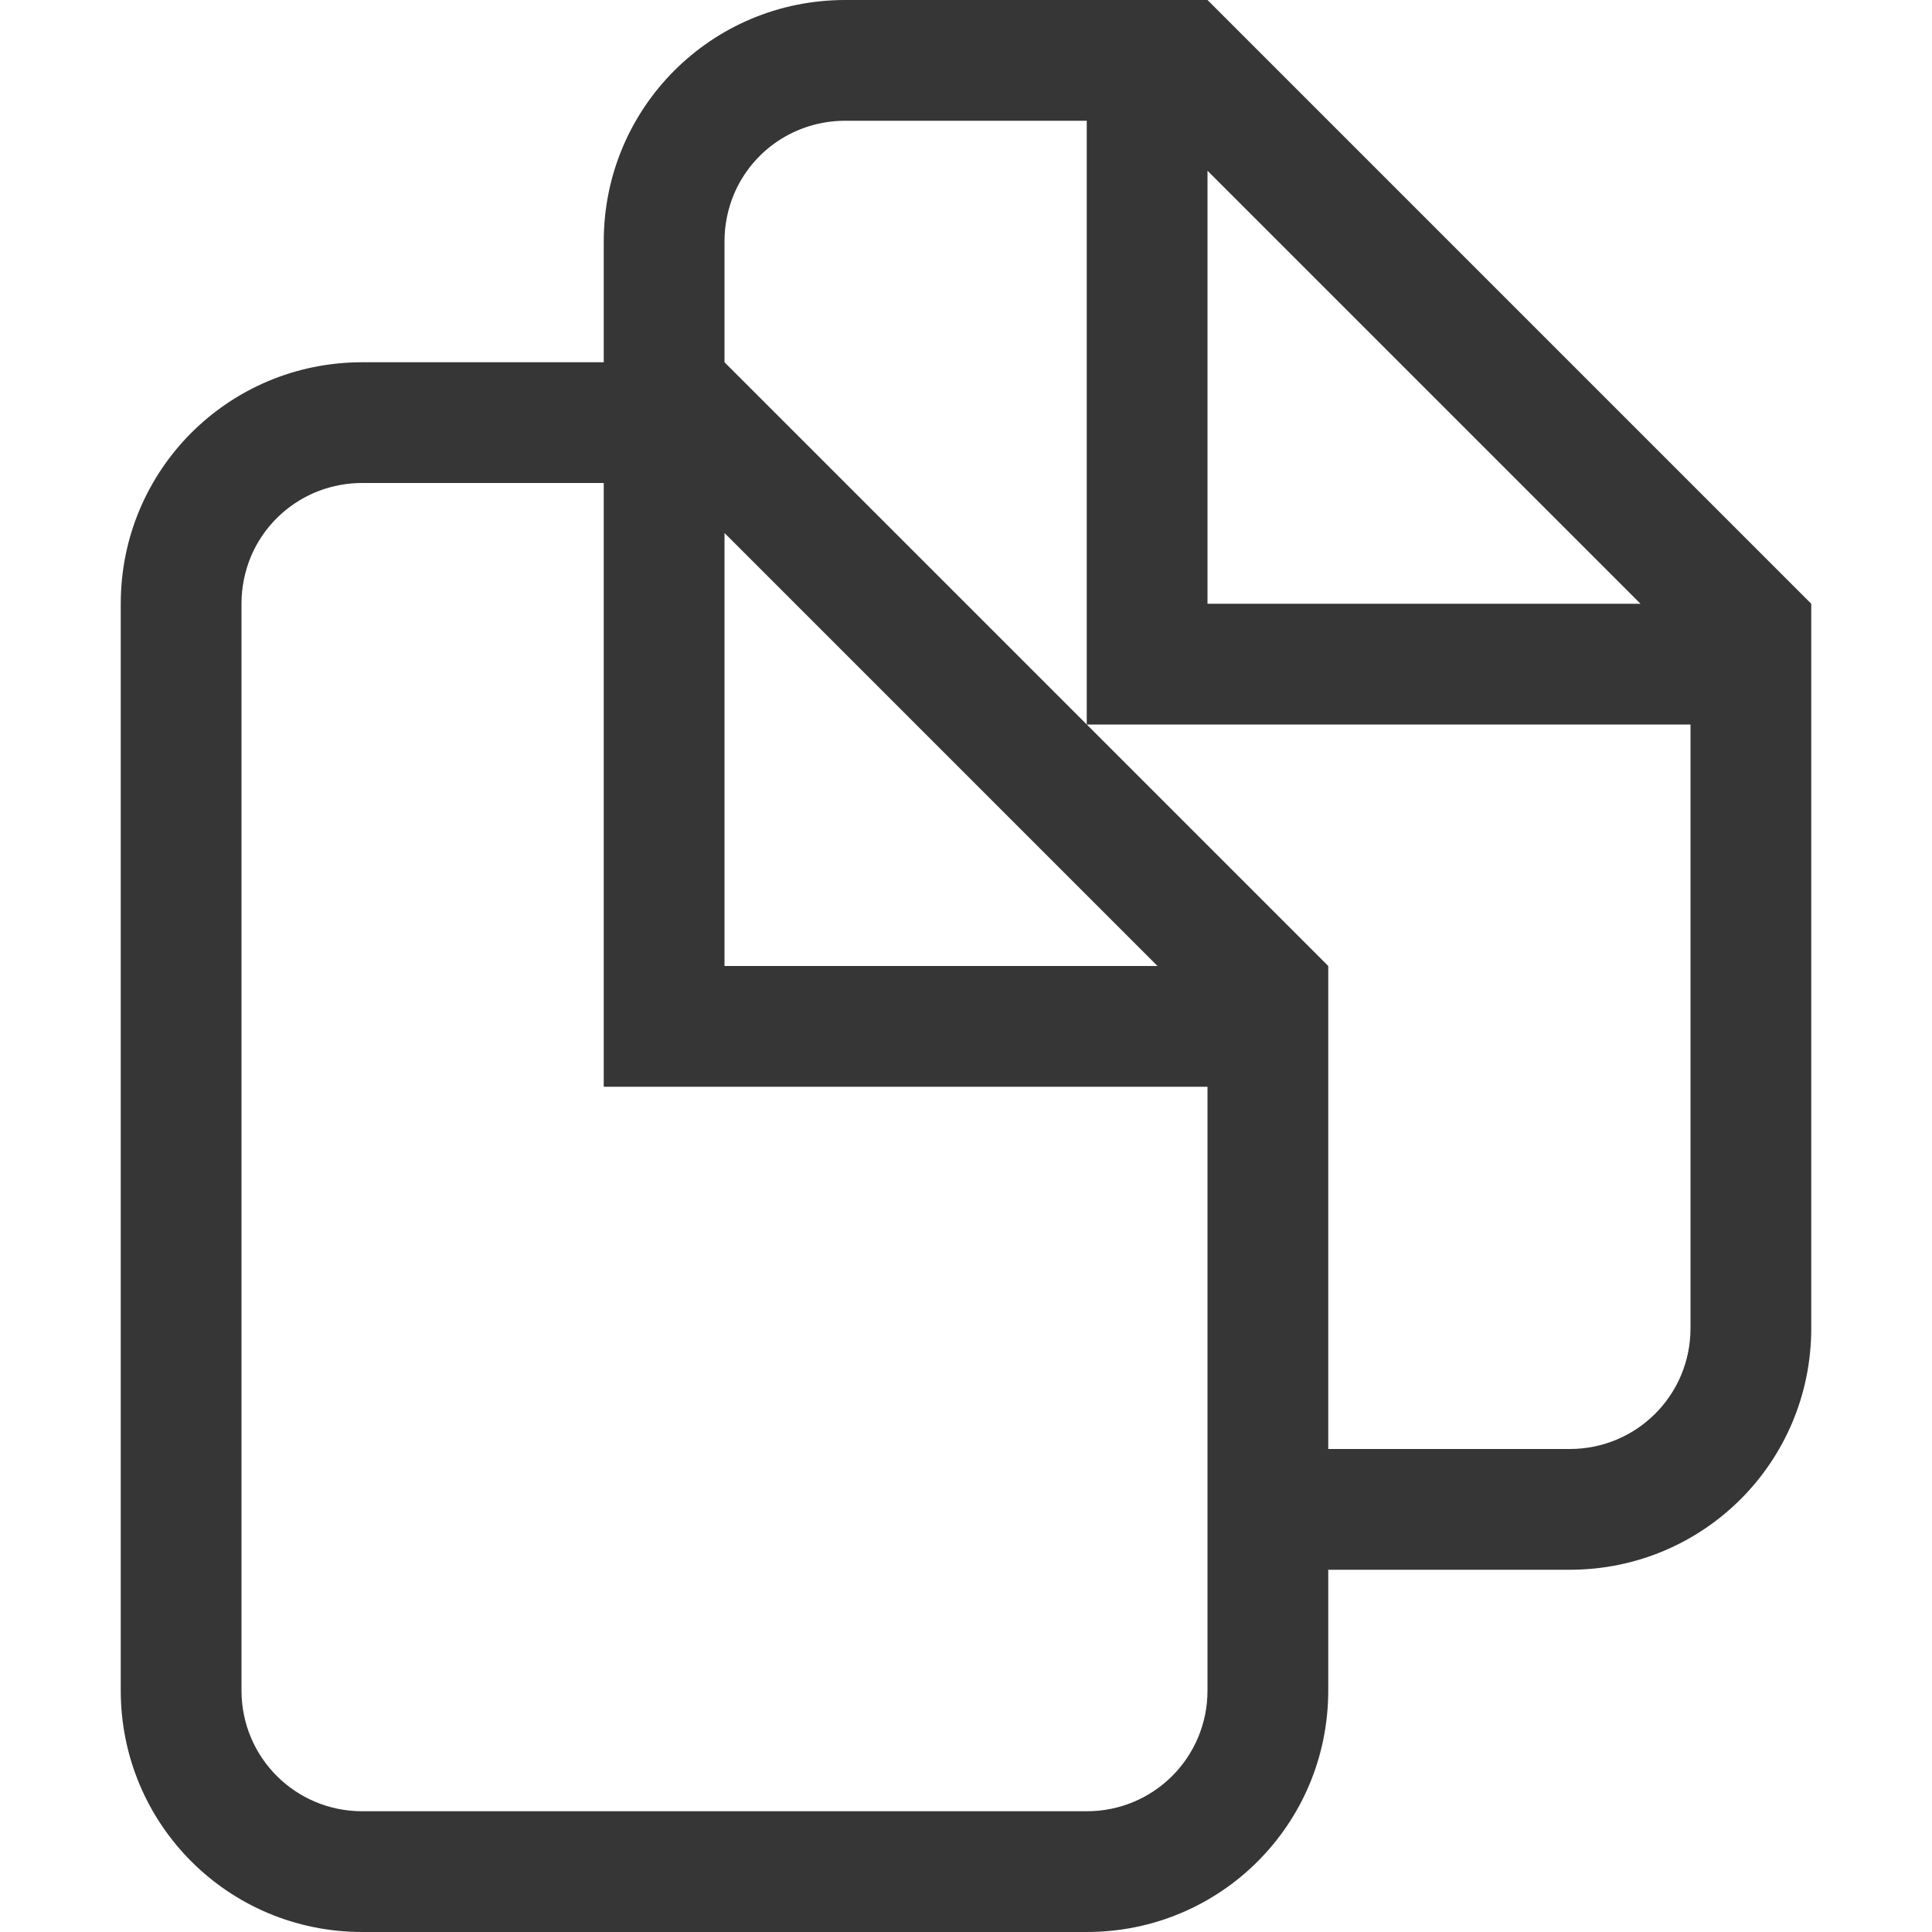
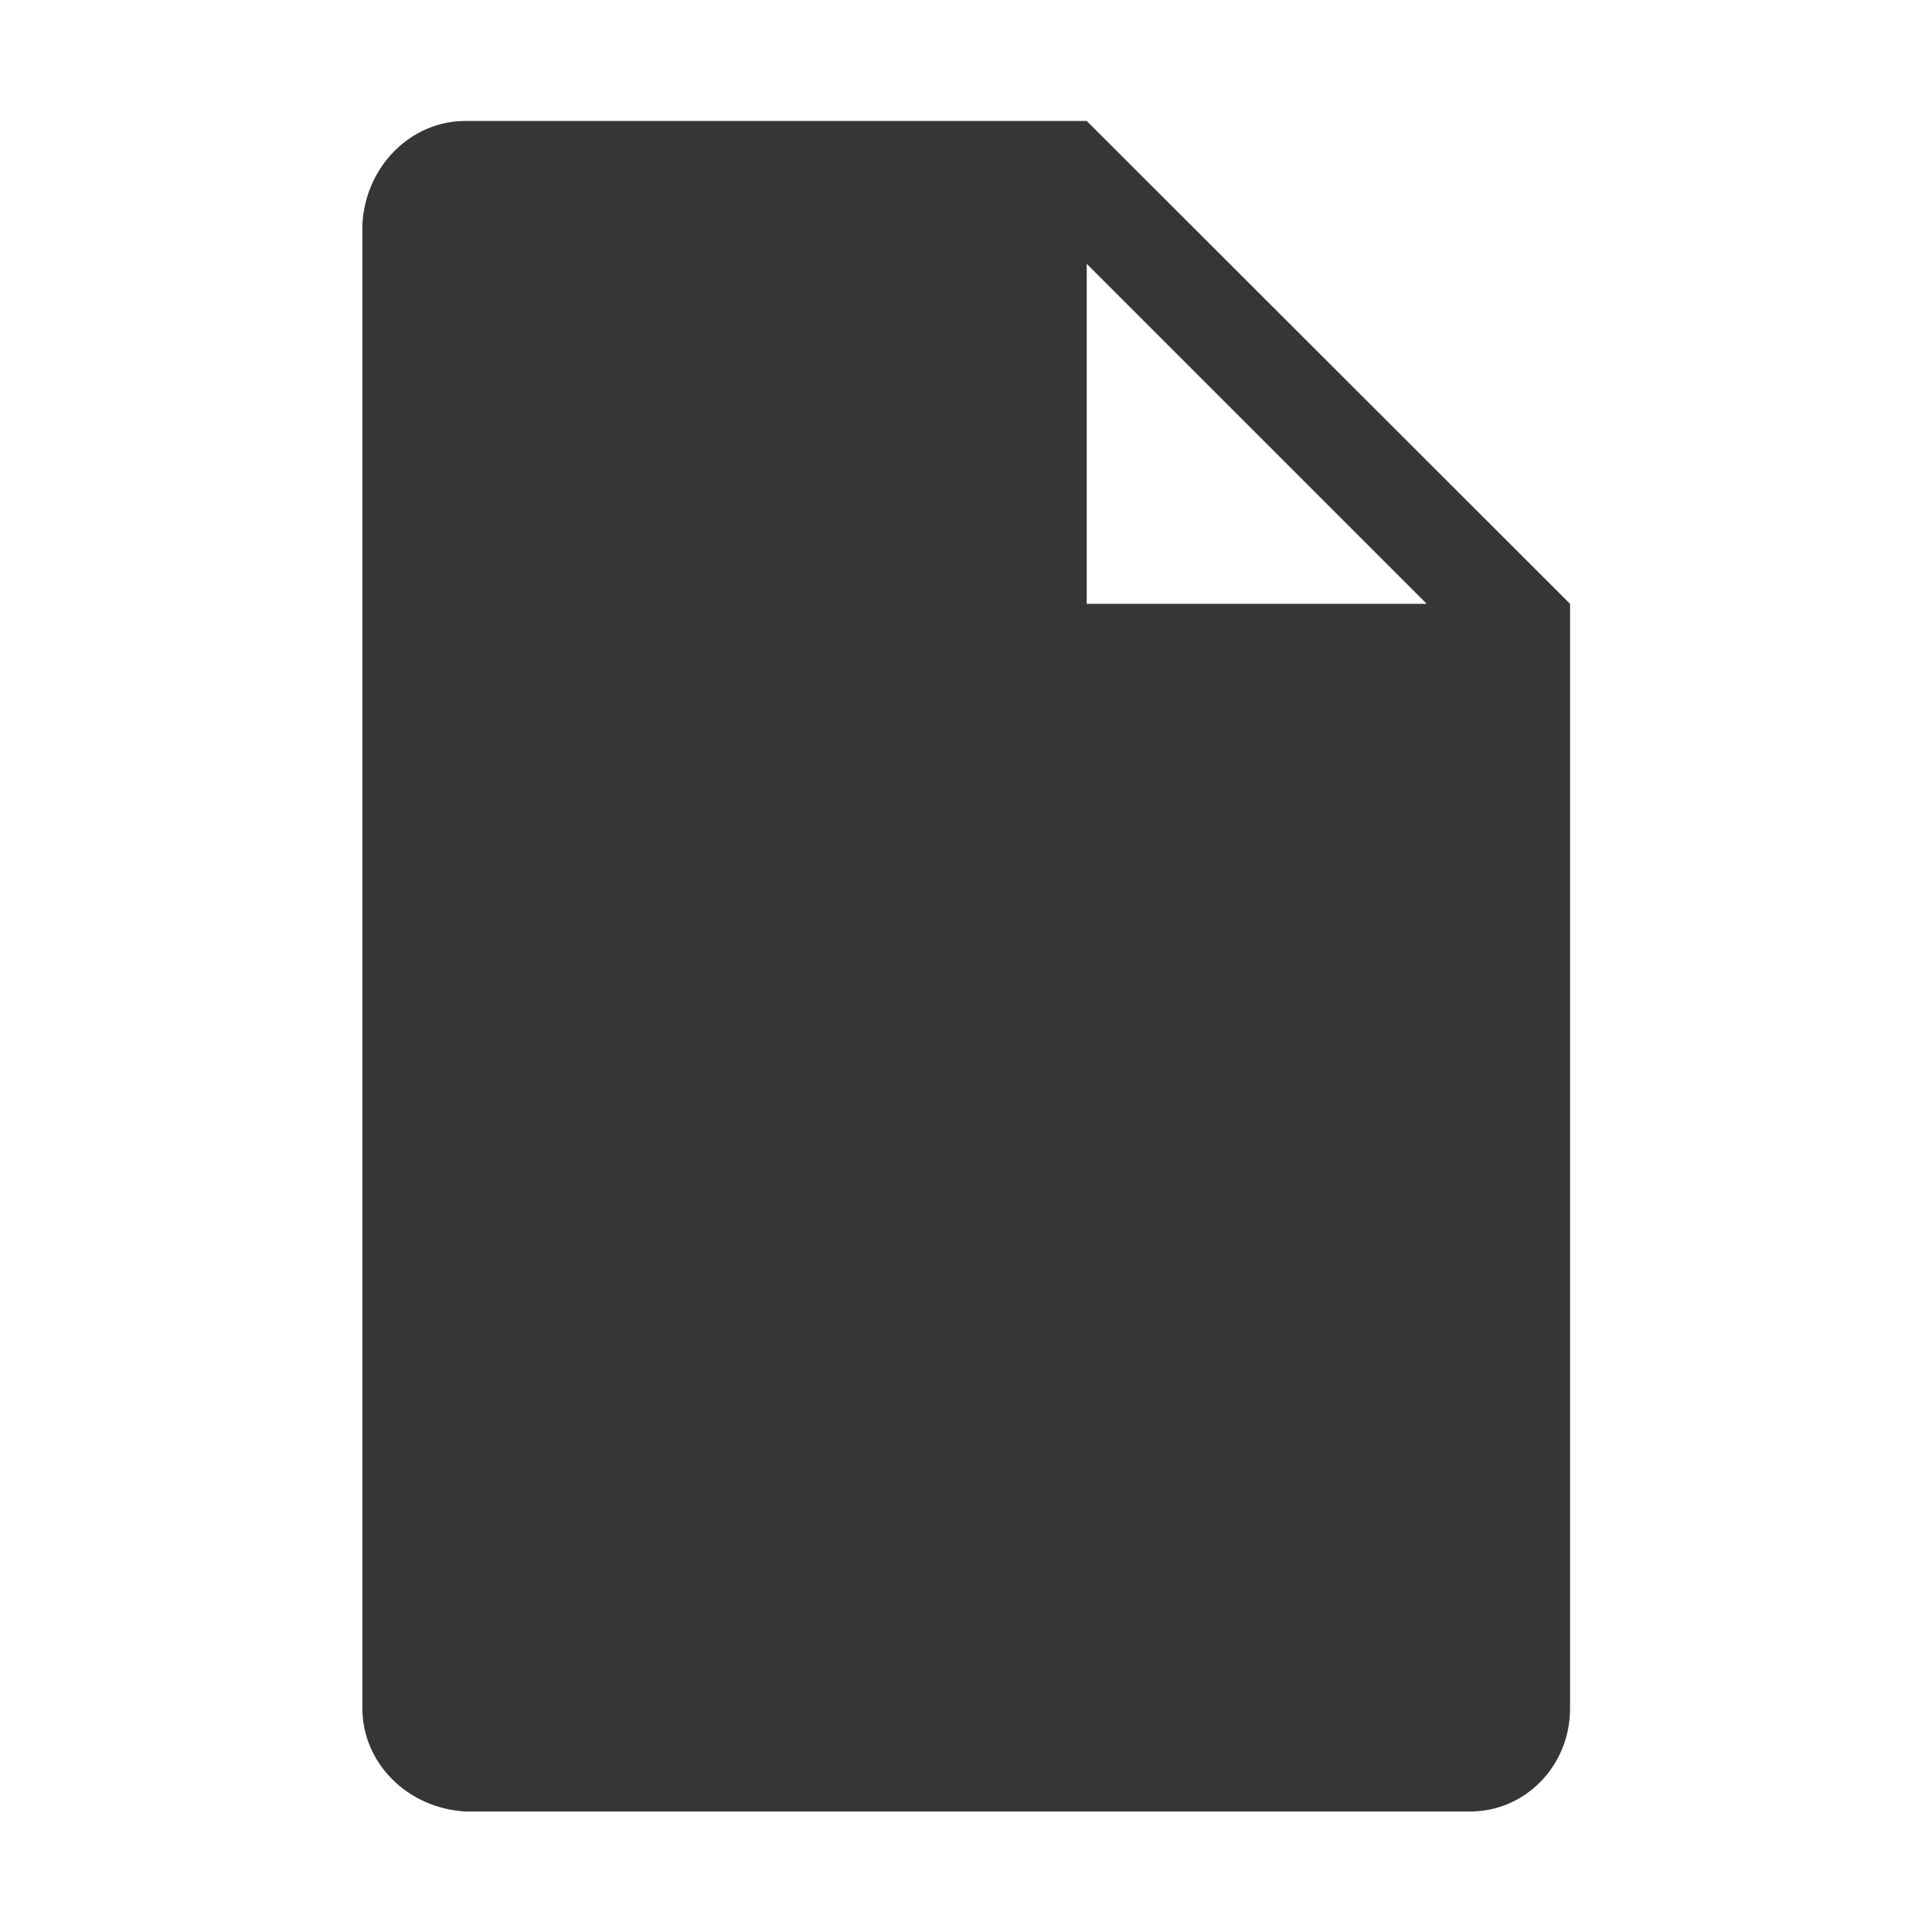
- <svg xmlns="http://www.w3.org/2000/svg" width="16" height="16" version="1.1">
-   <defs>
-     <style id="current-color-scheme" type="text/css">.ColorScheme-Text { color:#363636; }</style>
+ <svg xmlns="http://www.w3.org/2000/svg" width="16" height="16" viewBox="0 0 4.233 4.233" version="1.1" id="svg960">
+   <defs id="defs957">
+     <style id="current-color-scheme" type="text/css">.ColorScheme-Text { color:#363636; } .ColorScheme-Text { color:#363636; }</style>
  </defs>
-   <path d="m7 0c-1.108 0-2 0.892-2 2v1h-2c-1.108 0-2 0.892-2 2v9c0 1.108 0.892 2 2 2h6c1.108 0 2-0.892 2-2v-1h2c1.108 0 2-0.892 2-2v-4.586-1.414l-5-5h-1-2zm0 1h2v4 1h5v5c0 0.554-0.446 1-1 1h-2v-2.586-1.414l-5-5v-1c0-0.139 0.028-0.271 0.078-0.391 0.151-0.359 0.506-0.609 0.922-0.609zm3 0.414 3.586 3.586h-3.586v-3.586zm-7 2.586h2v4 1h5v5c0 0.554-0.446 1-1 1h-6c-0.554 0-1-0.446-1-1v-9c0-0.139 0.028-0.271 0.078-0.391 0.151-0.359 0.506-0.609 0.922-0.609zm3 0.414 3.586 3.586h-3.586v-3.586z" style="fill:currentColor" class="ColorScheme-Text" />
+   <g id="layer1">
+     <path class="ColorScheme-Text" d="M 2.381,0.265 H 1.02 c -0.12,0 -0.219,0.099 -0.226,0.226 V 3.743 c 0,0.12 0.099,0.219 0.226,0.226 h 2.201 c 0.12,0 0.219,-0.099 0.219,-0.226 l -5e-7,-2.42 z m 0,1.058 V 0.578 L 3.126,1.323 Z" id="path18" style="fill:currentColor;stroke-width:0.071" />
+   </g>
</svg>
